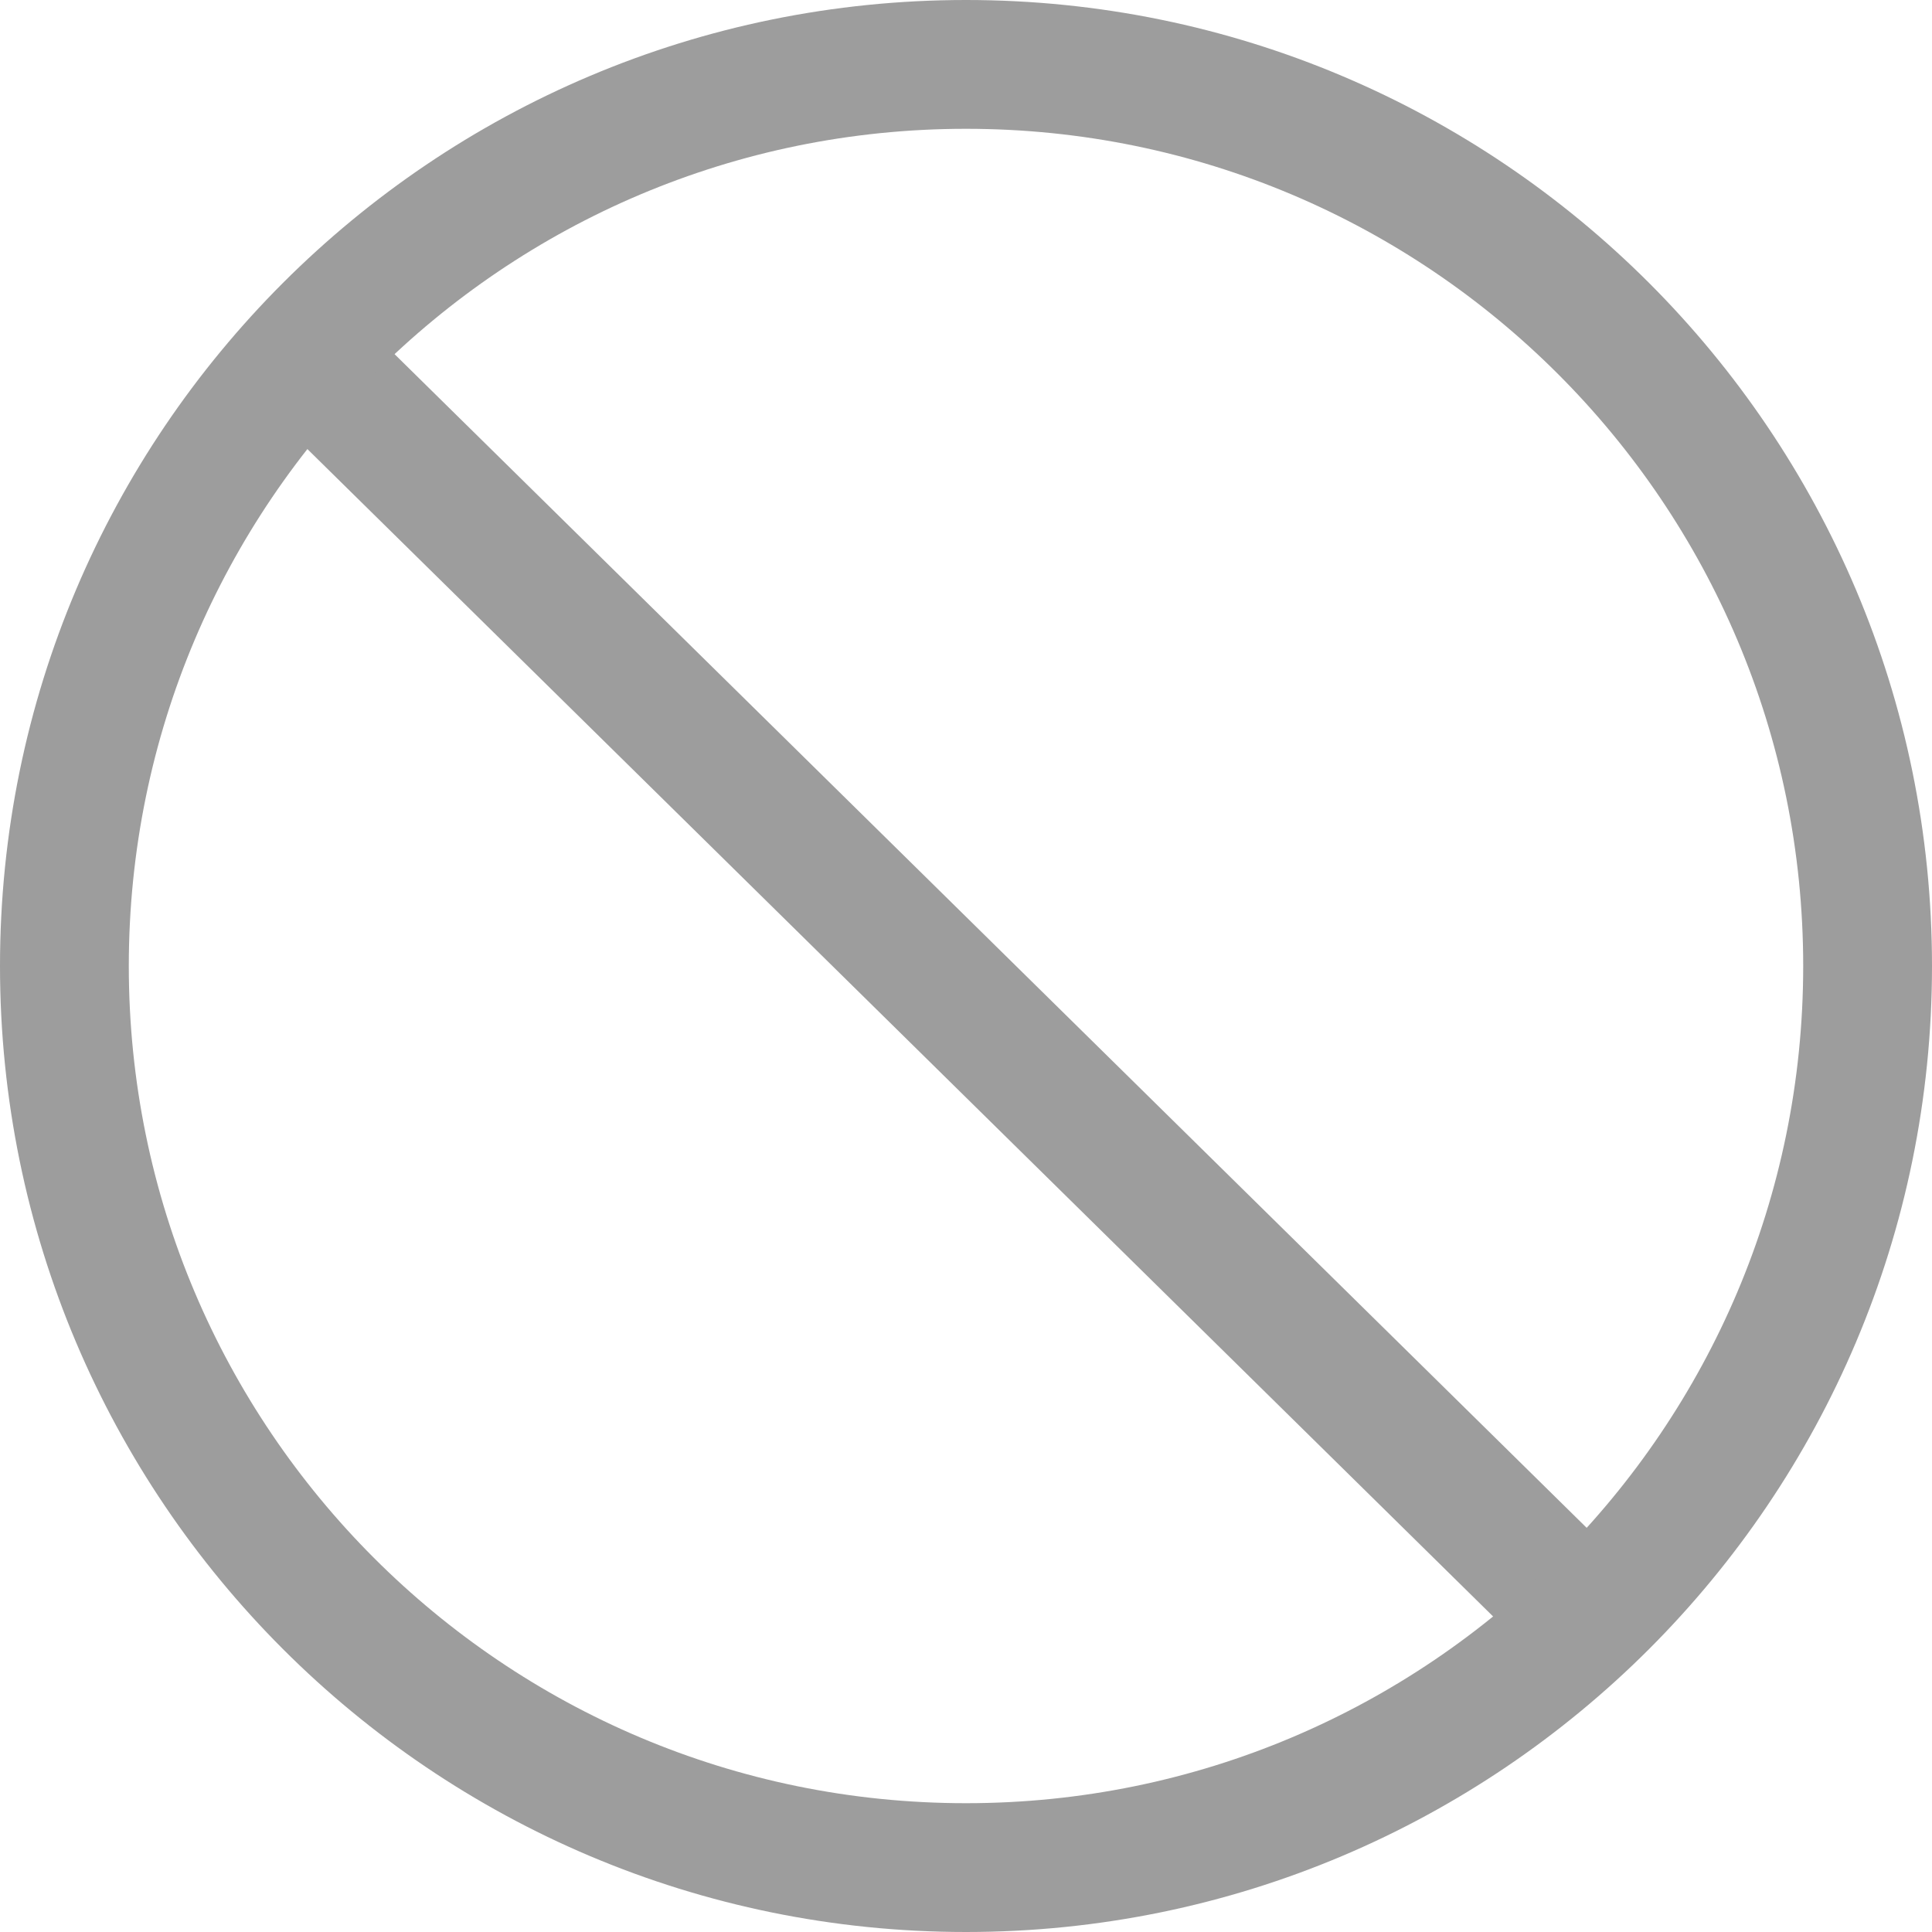
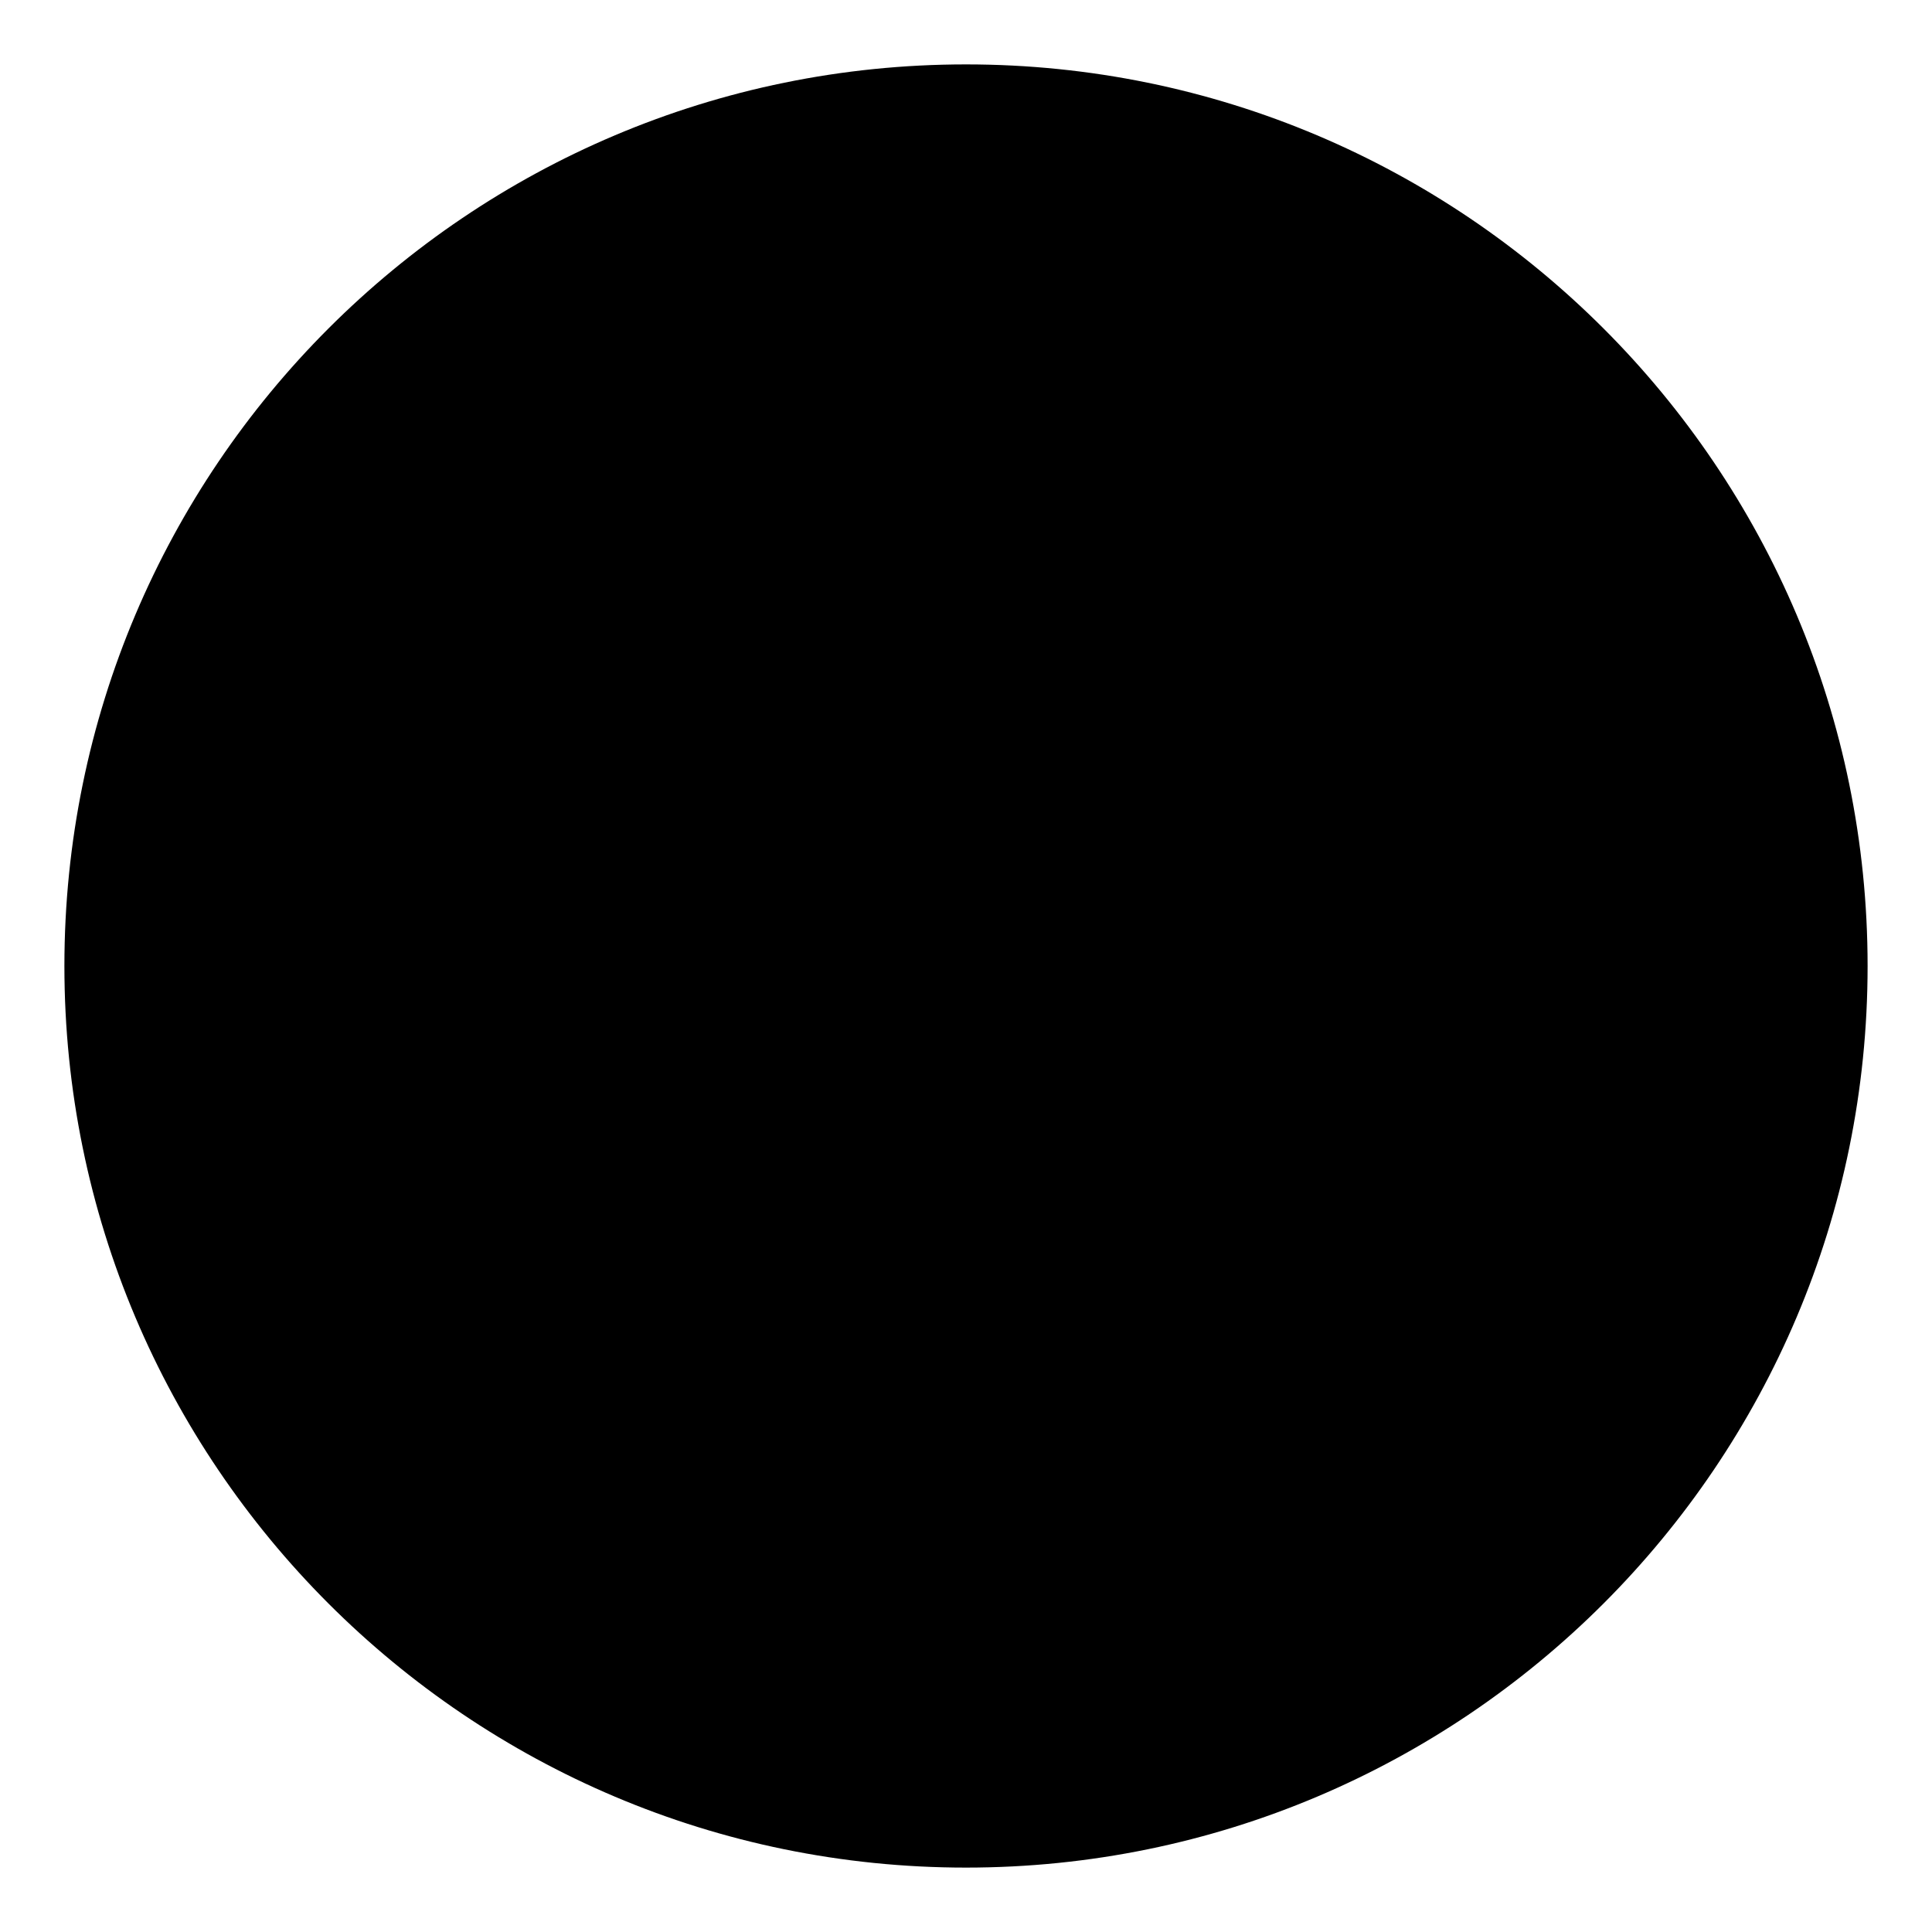
<svg xmlns="http://www.w3.org/2000/svg" version="1.1" id="icon-canceled" x="0px" y="0px" viewBox="0 0 15 15" style="enable-background:new 0 0 15 15;" xml:space="preserve">
-   <style type="text/css">
- 	.st0{fill:none;stroke:#9D9D9D;stroke-linecap:round;stroke-linejoin:round;stroke-miterlimit:10;}
- </style>
  <g id="canceled">
    <g>
      <line class="st0" x1="2.542" y1="2.938" x2="12.306" y2="12.551" />
    </g>
    <circle class="st0" cx="7.5" cy="7.5" r="7" />
  </g>
</svg>
